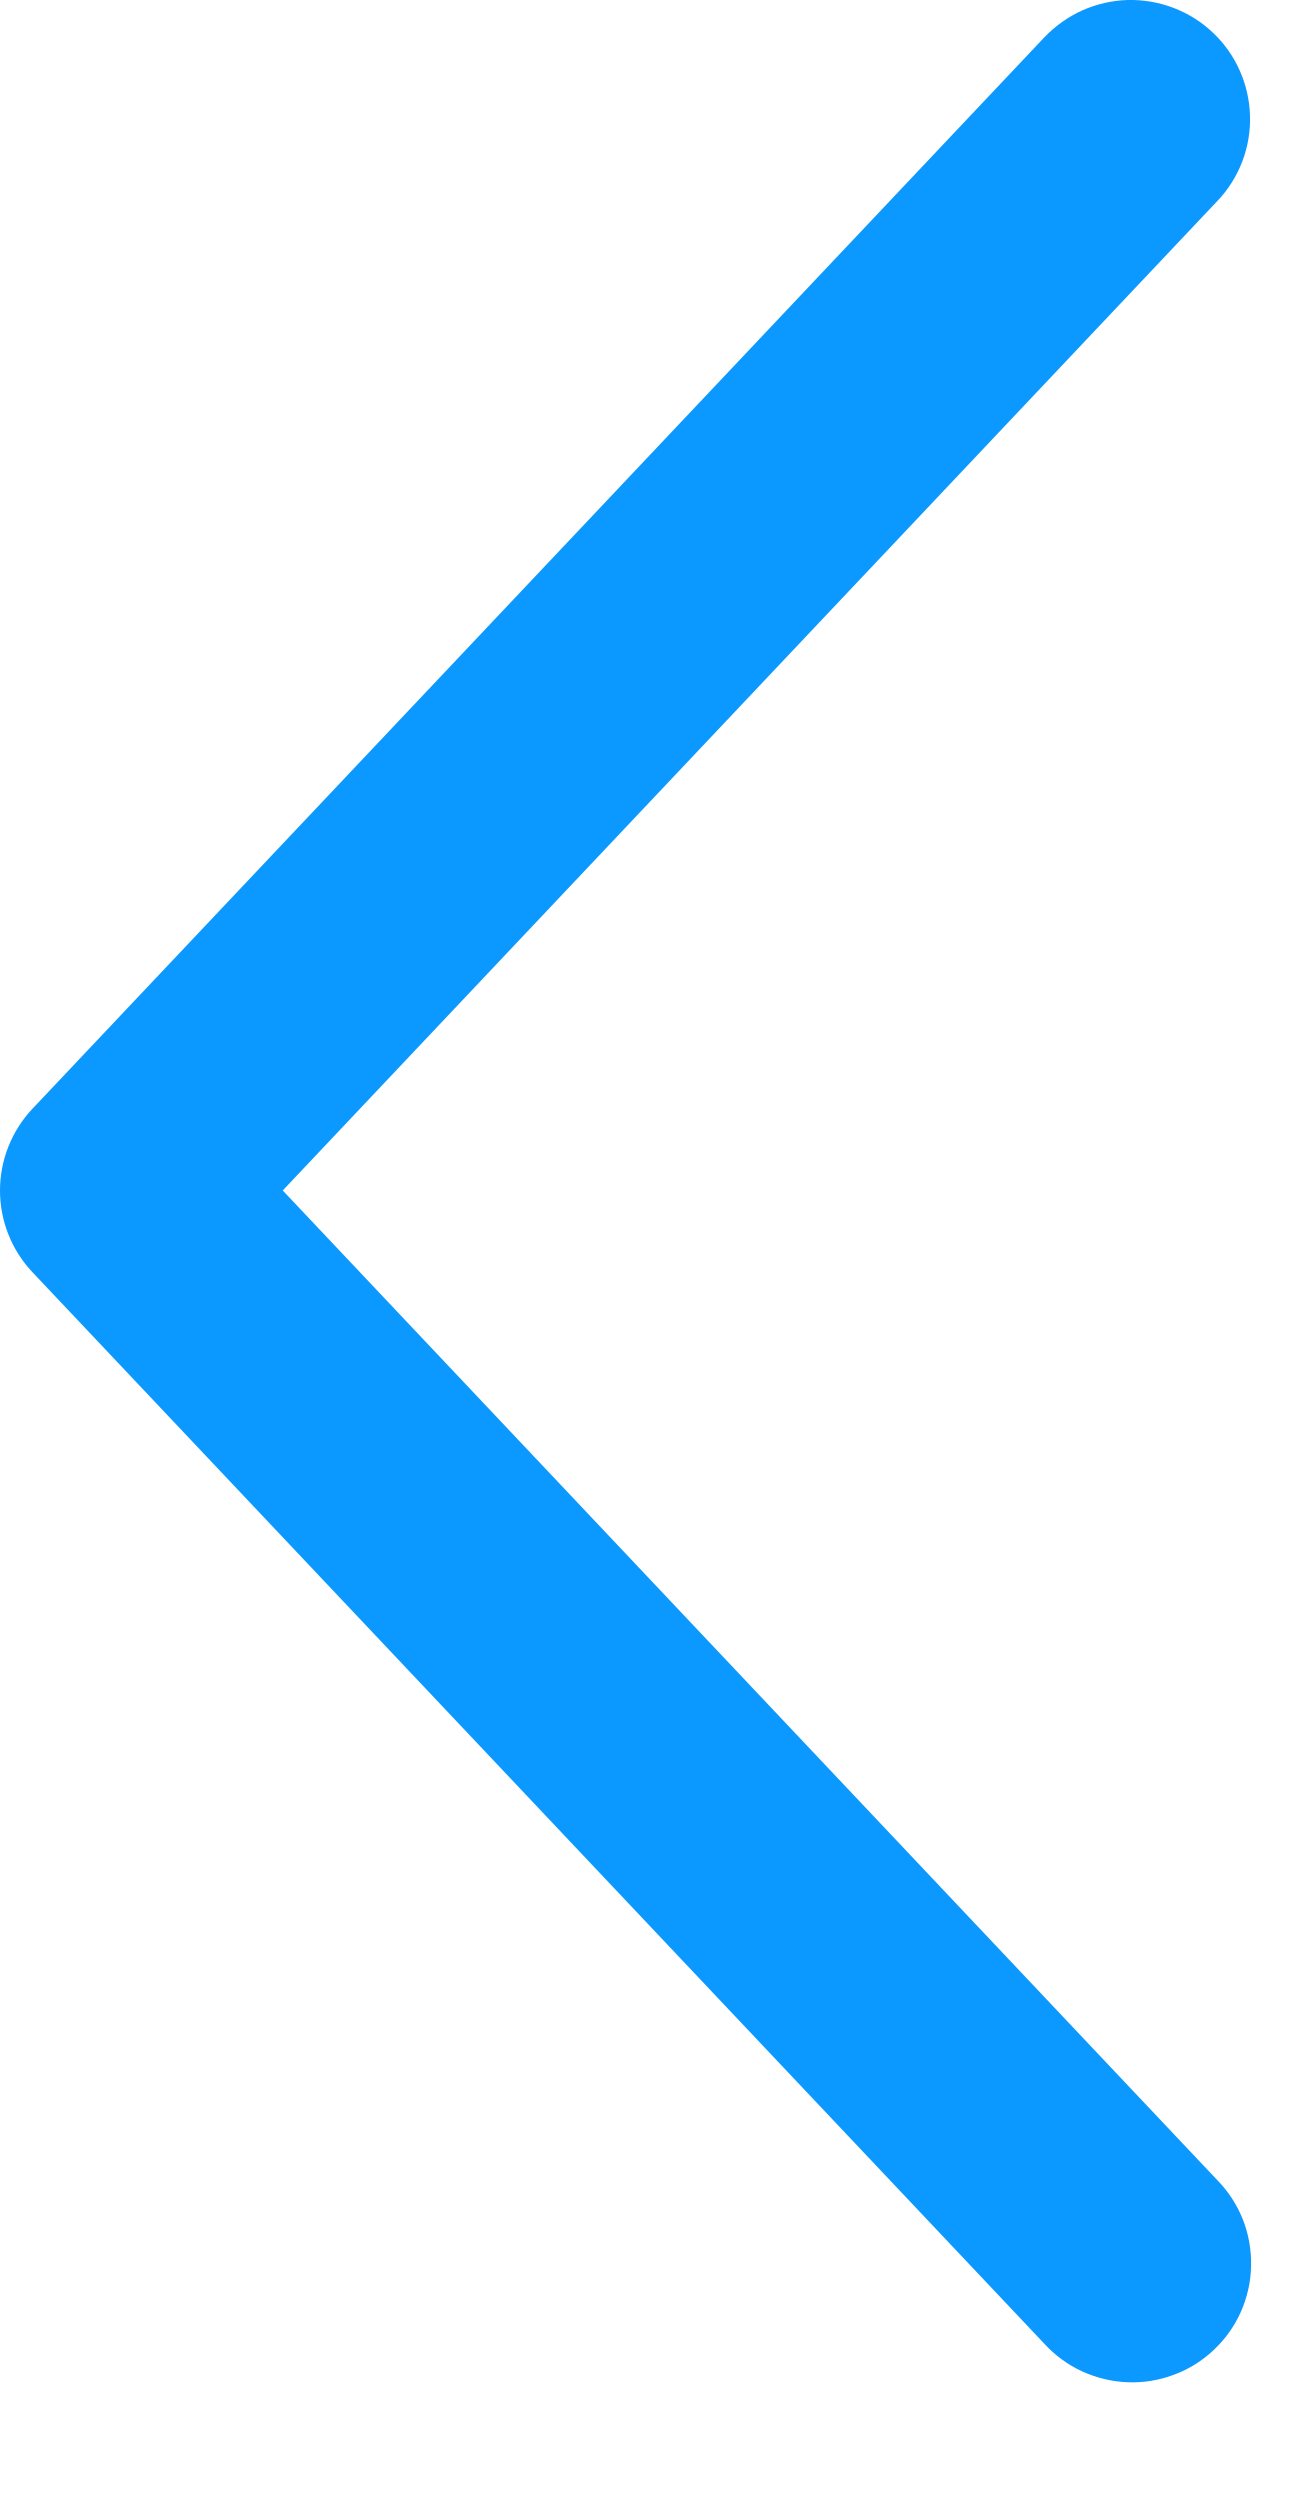
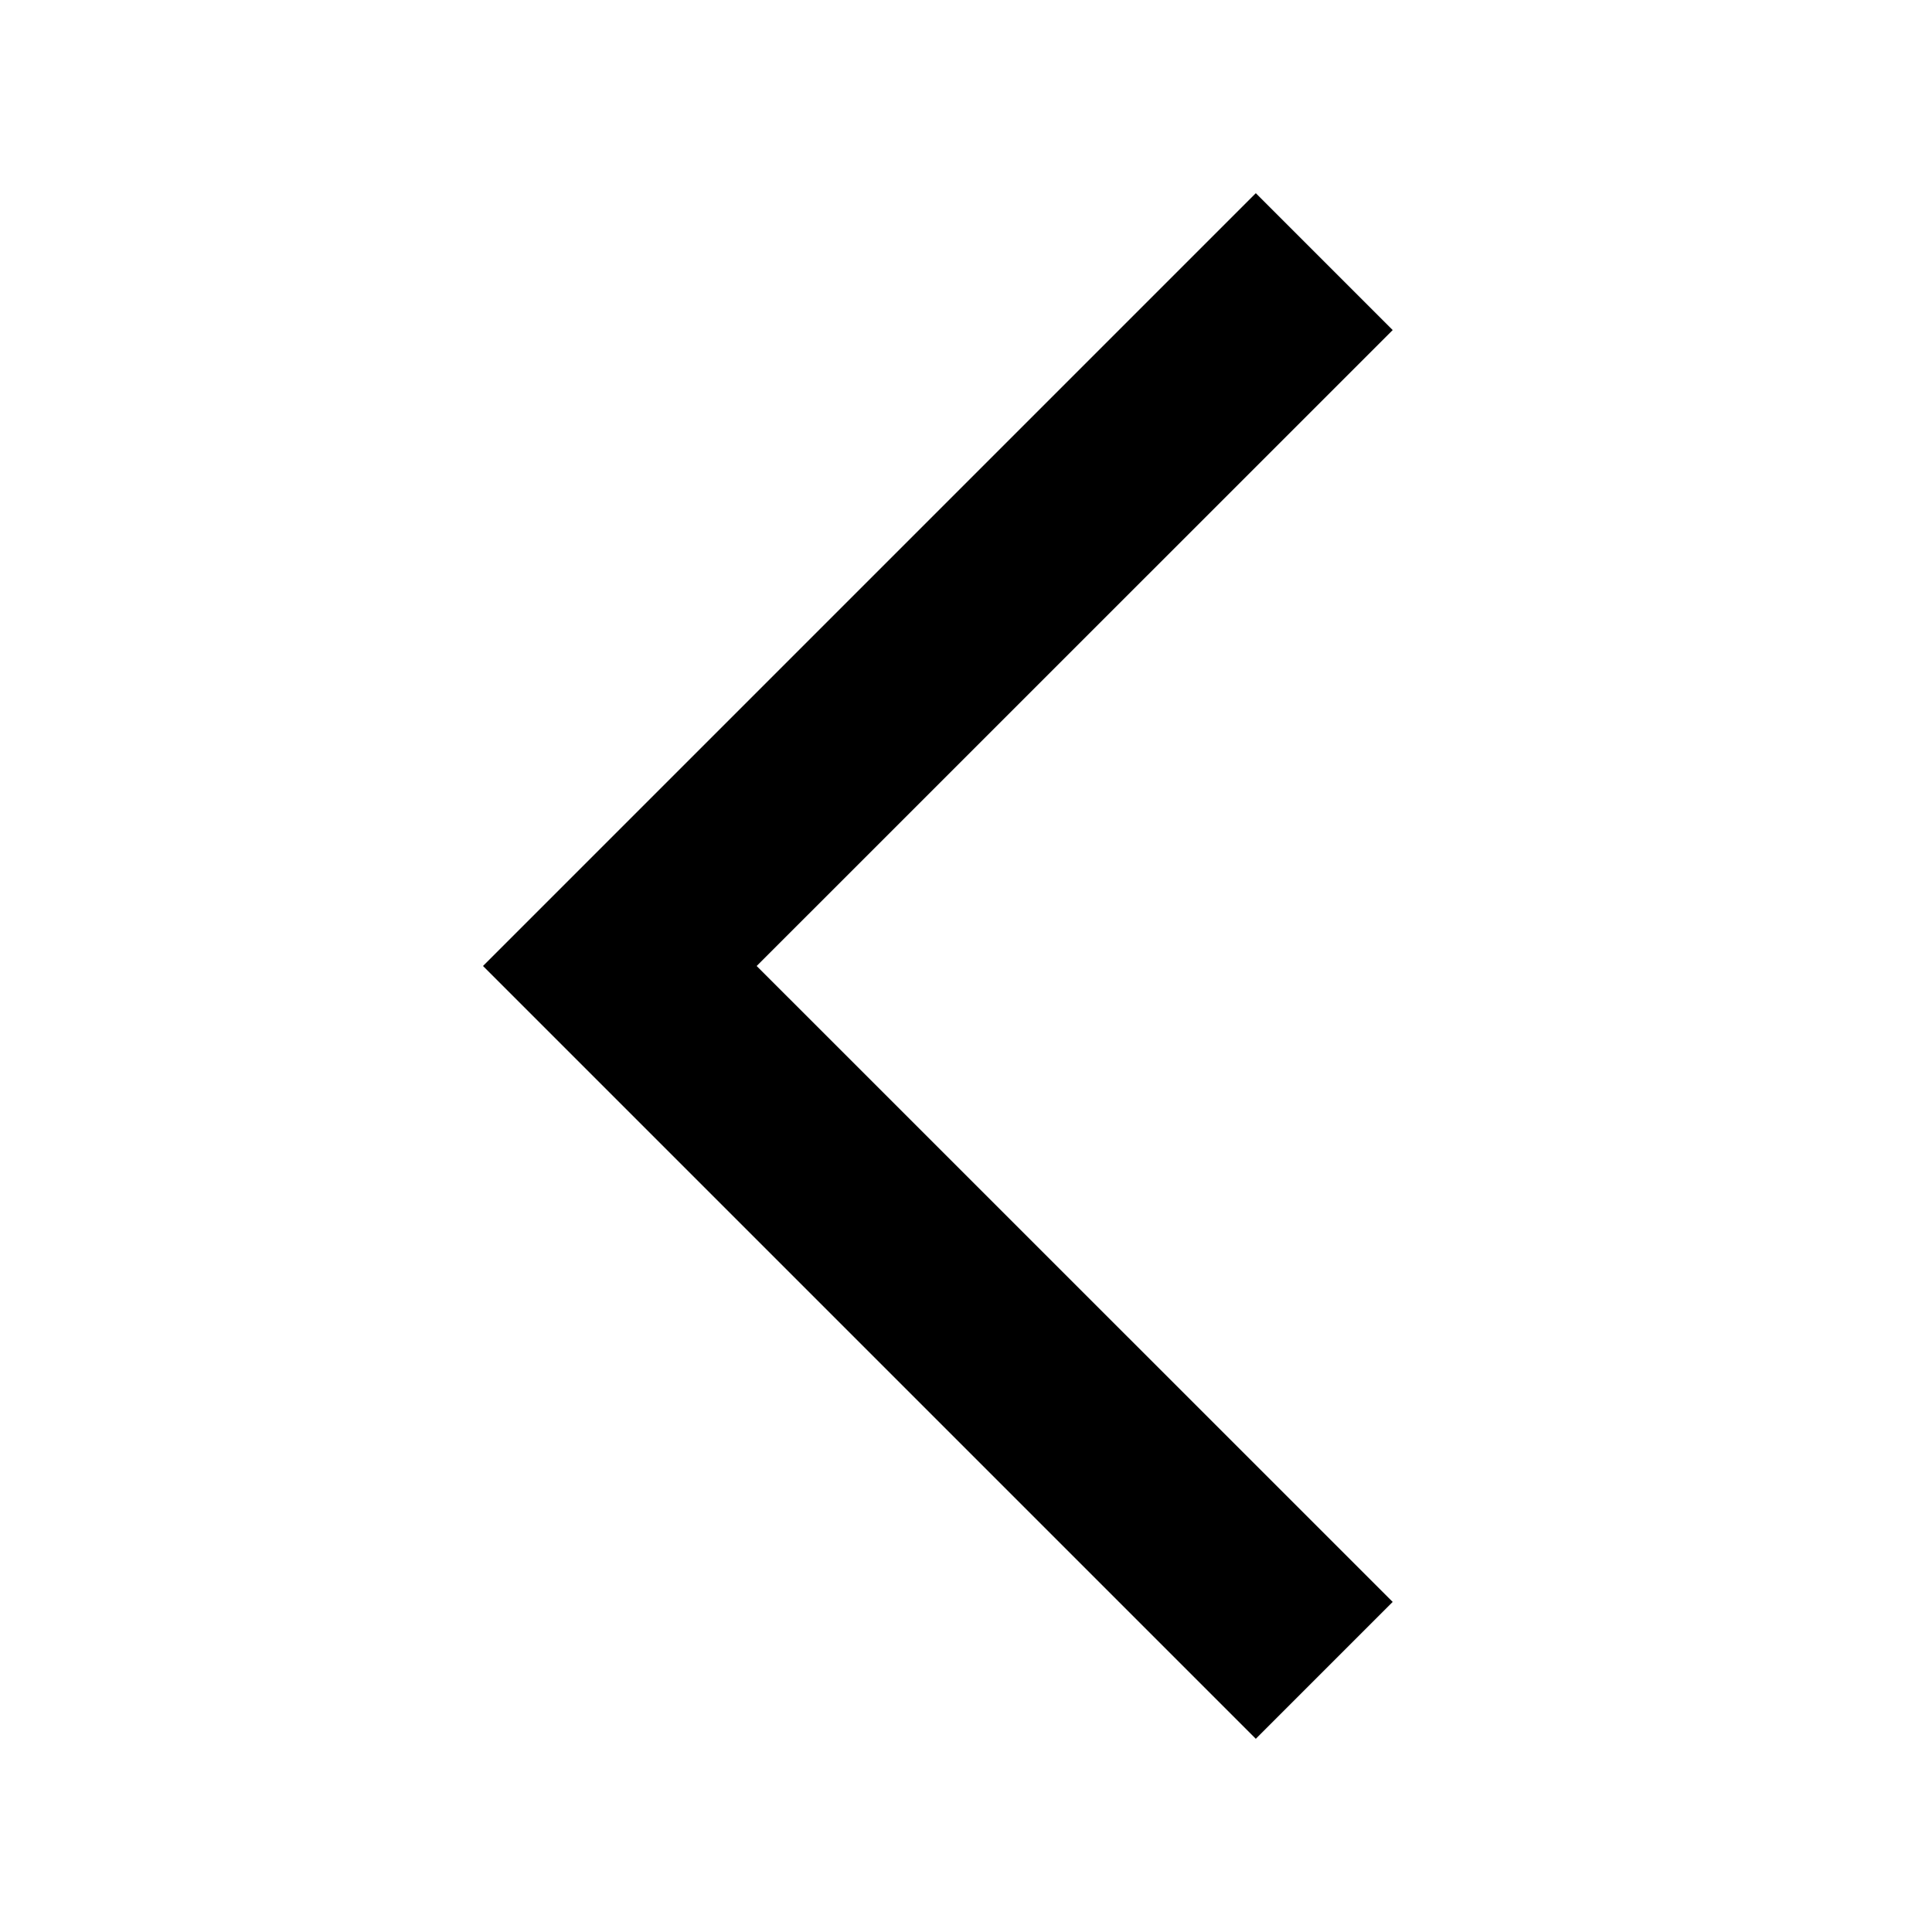
- <svg xmlns="http://www.w3.org/2000/svg" width="11" height="21" viewBox="0 0 11 21" fill="none">
-   <path d="M10.227 1.687C10.318 1.592 10.388 1.479 10.435 1.357C10.482 1.234 10.504 1.103 10.5 0.972C10.496 0.841 10.467 0.711 10.413 0.591C10.36 0.472 10.283 0.363 10.187 0.273C10.092 0.183 9.98 0.113 9.857 0.066C9.734 0.019 9.603 -0.003 9.472 0C9.341 0.004 9.211 0.034 9.092 0.087C8.972 0.141 8.864 0.218 8.773 0.313L0.273 9.313C0.098 9.499 -9.23755e-06 9.745 -9.23755e-06 10C-9.23755e-06 10.256 0.098 10.502 0.273 10.687L8.773 19.688C8.863 19.786 8.971 19.865 9.091 19.92C9.212 19.975 9.342 20.006 9.474 20.011C9.607 20.016 9.739 19.994 9.863 19.947C9.987 19.901 10.1 19.83 10.196 19.739C10.293 19.648 10.37 19.539 10.424 19.418C10.477 19.297 10.507 19.166 10.509 19.034C10.512 18.901 10.489 18.769 10.441 18.646C10.392 18.523 10.32 18.41 10.227 18.315L2.375 10L10.227 1.687Z" fill="#0B98FF" />
+ <svg xmlns="http://www.w3.org/2000/svg" width="20" height="20" viewBox="0 0 20 20" fill="none">
+   <g id="arrow_back_ios_new">
+     <mask id="mask0_9948_25096" style="mask-type:alpha" maskUnits="userSpaceOnUse" x="0" y="0" width="20" height="20">
+       <rect id="Bounding box" width="20" height="20" fill="#D9D9D9" />
+     </mask>
+     <g mask="url(#mask0_9948_25096)">
+       <path id="arrow_back_ios_new_2" d="M13 18L5 10L13 2L14.417 3.417L7.833 10L14.417 16.583L13 18Z" fill="currentColor" />
+     </g>
+   </g>
</svg>
